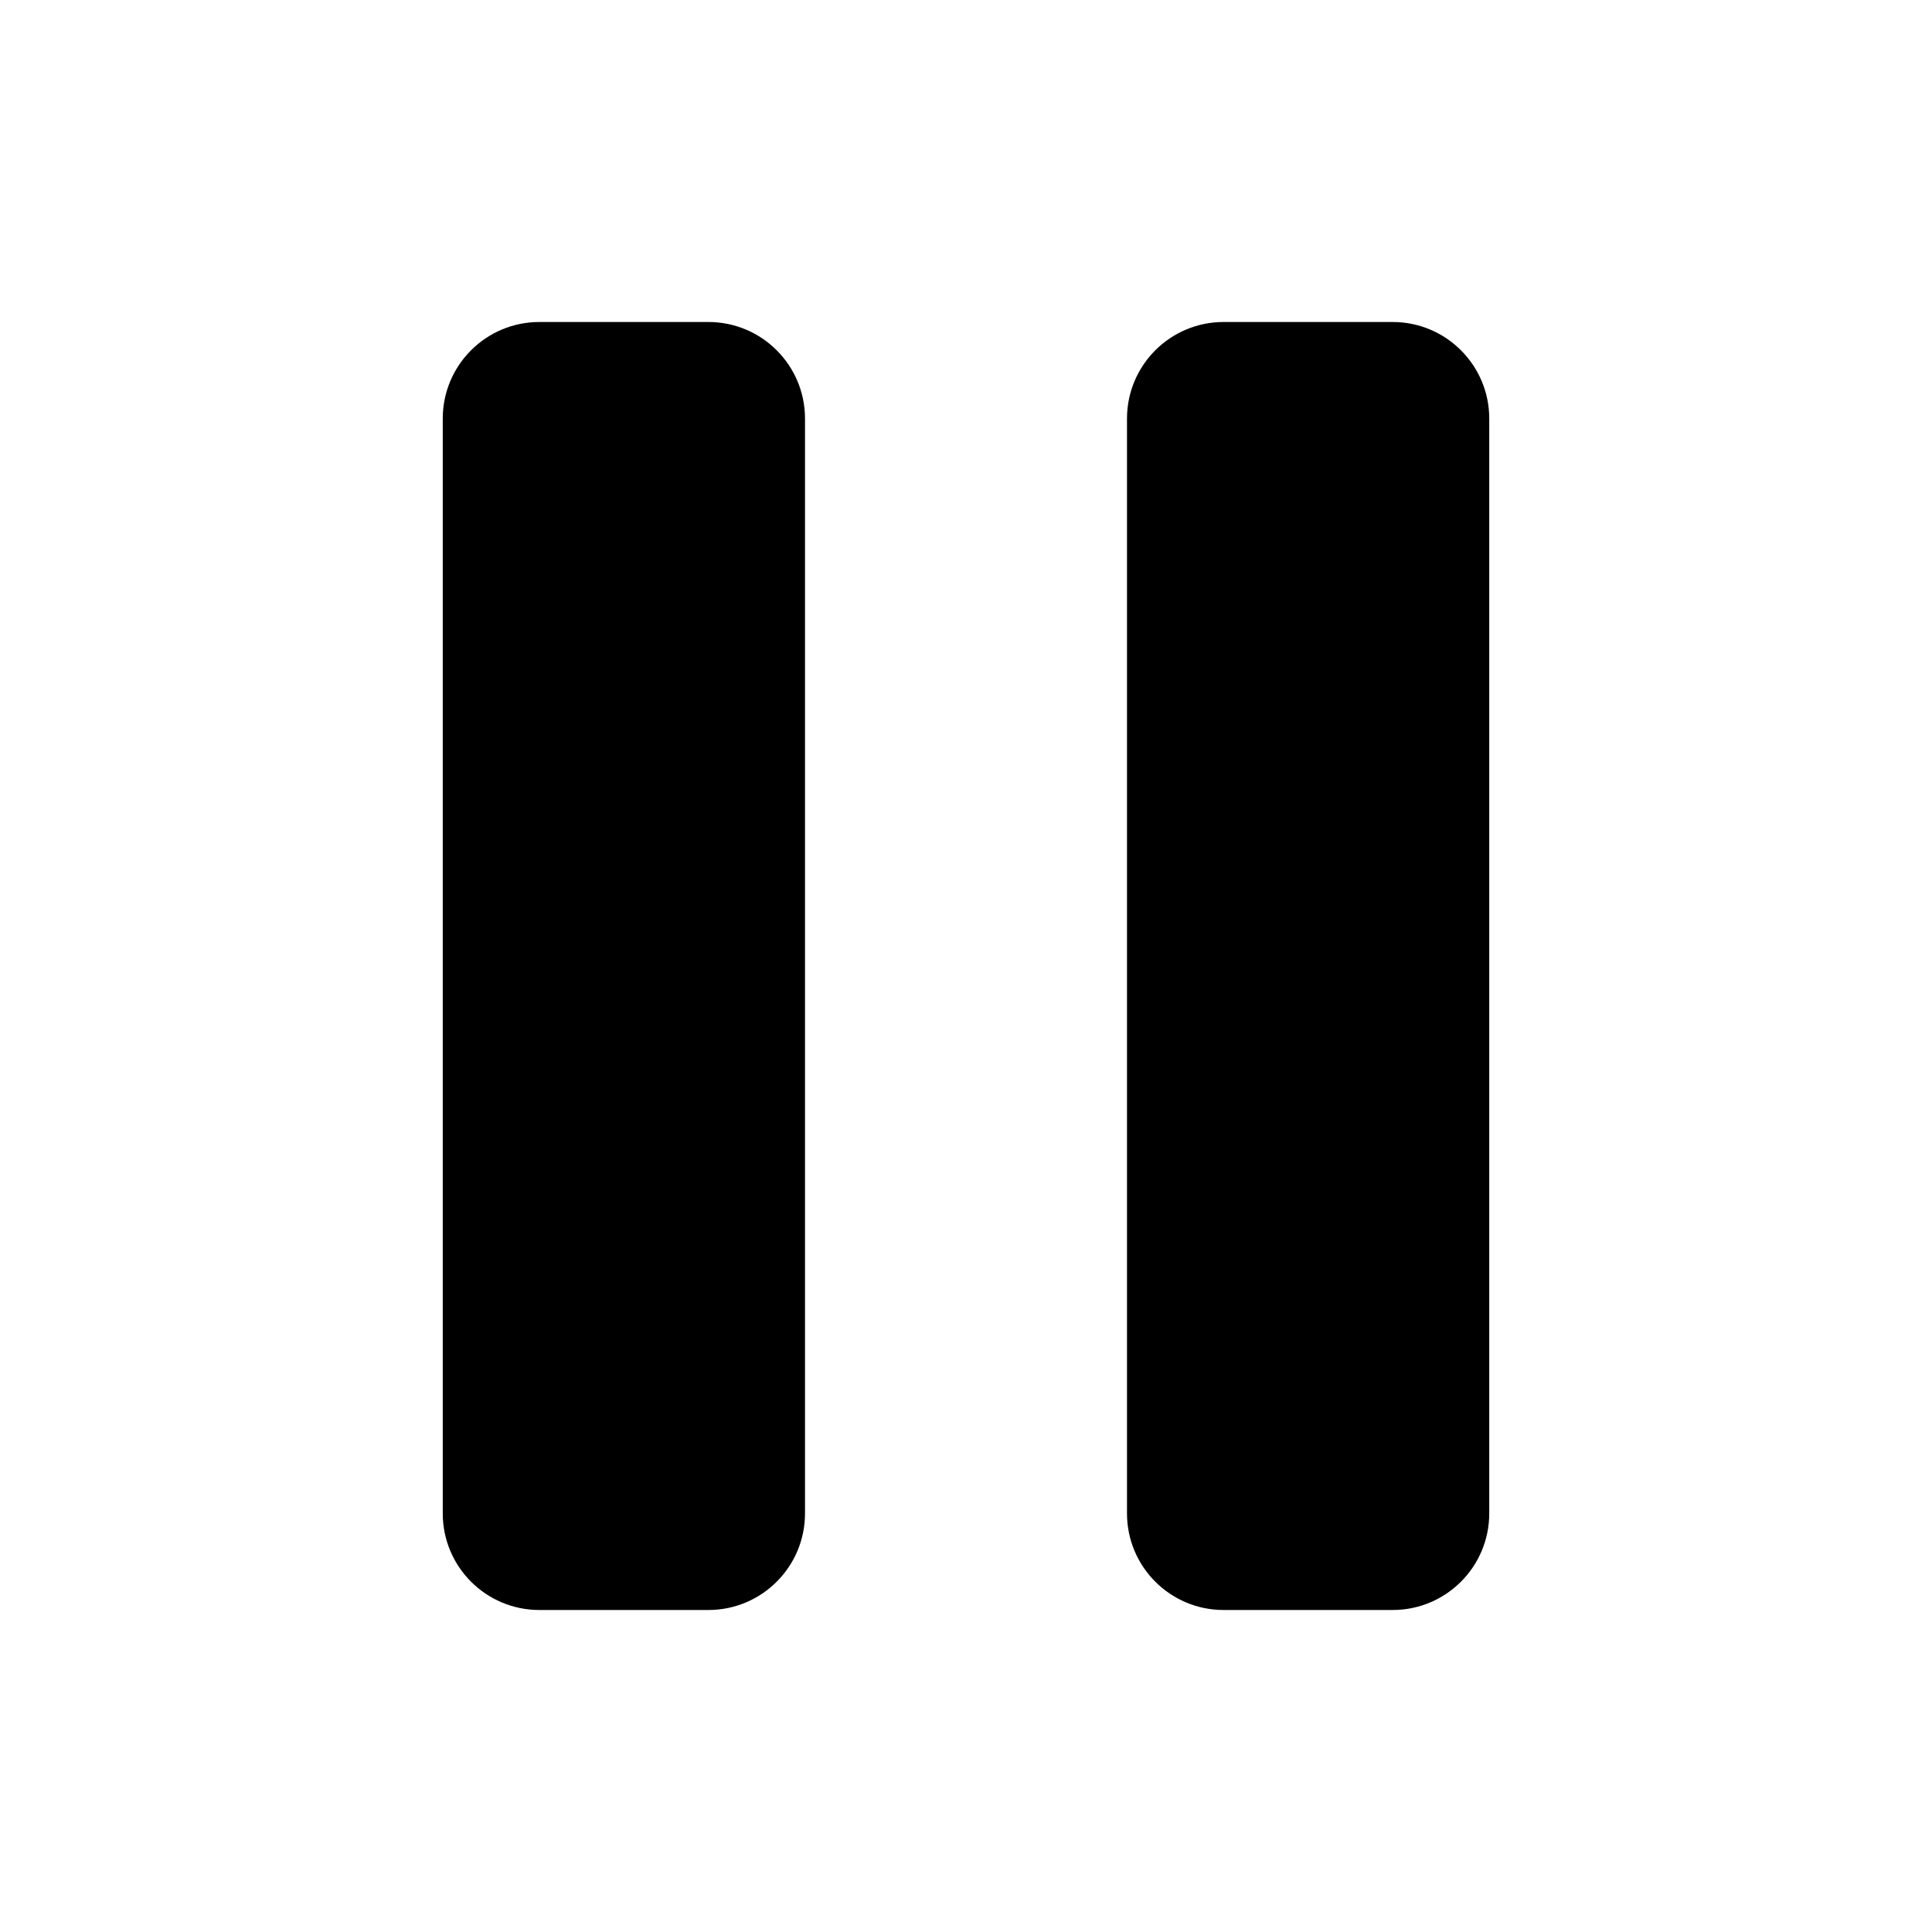
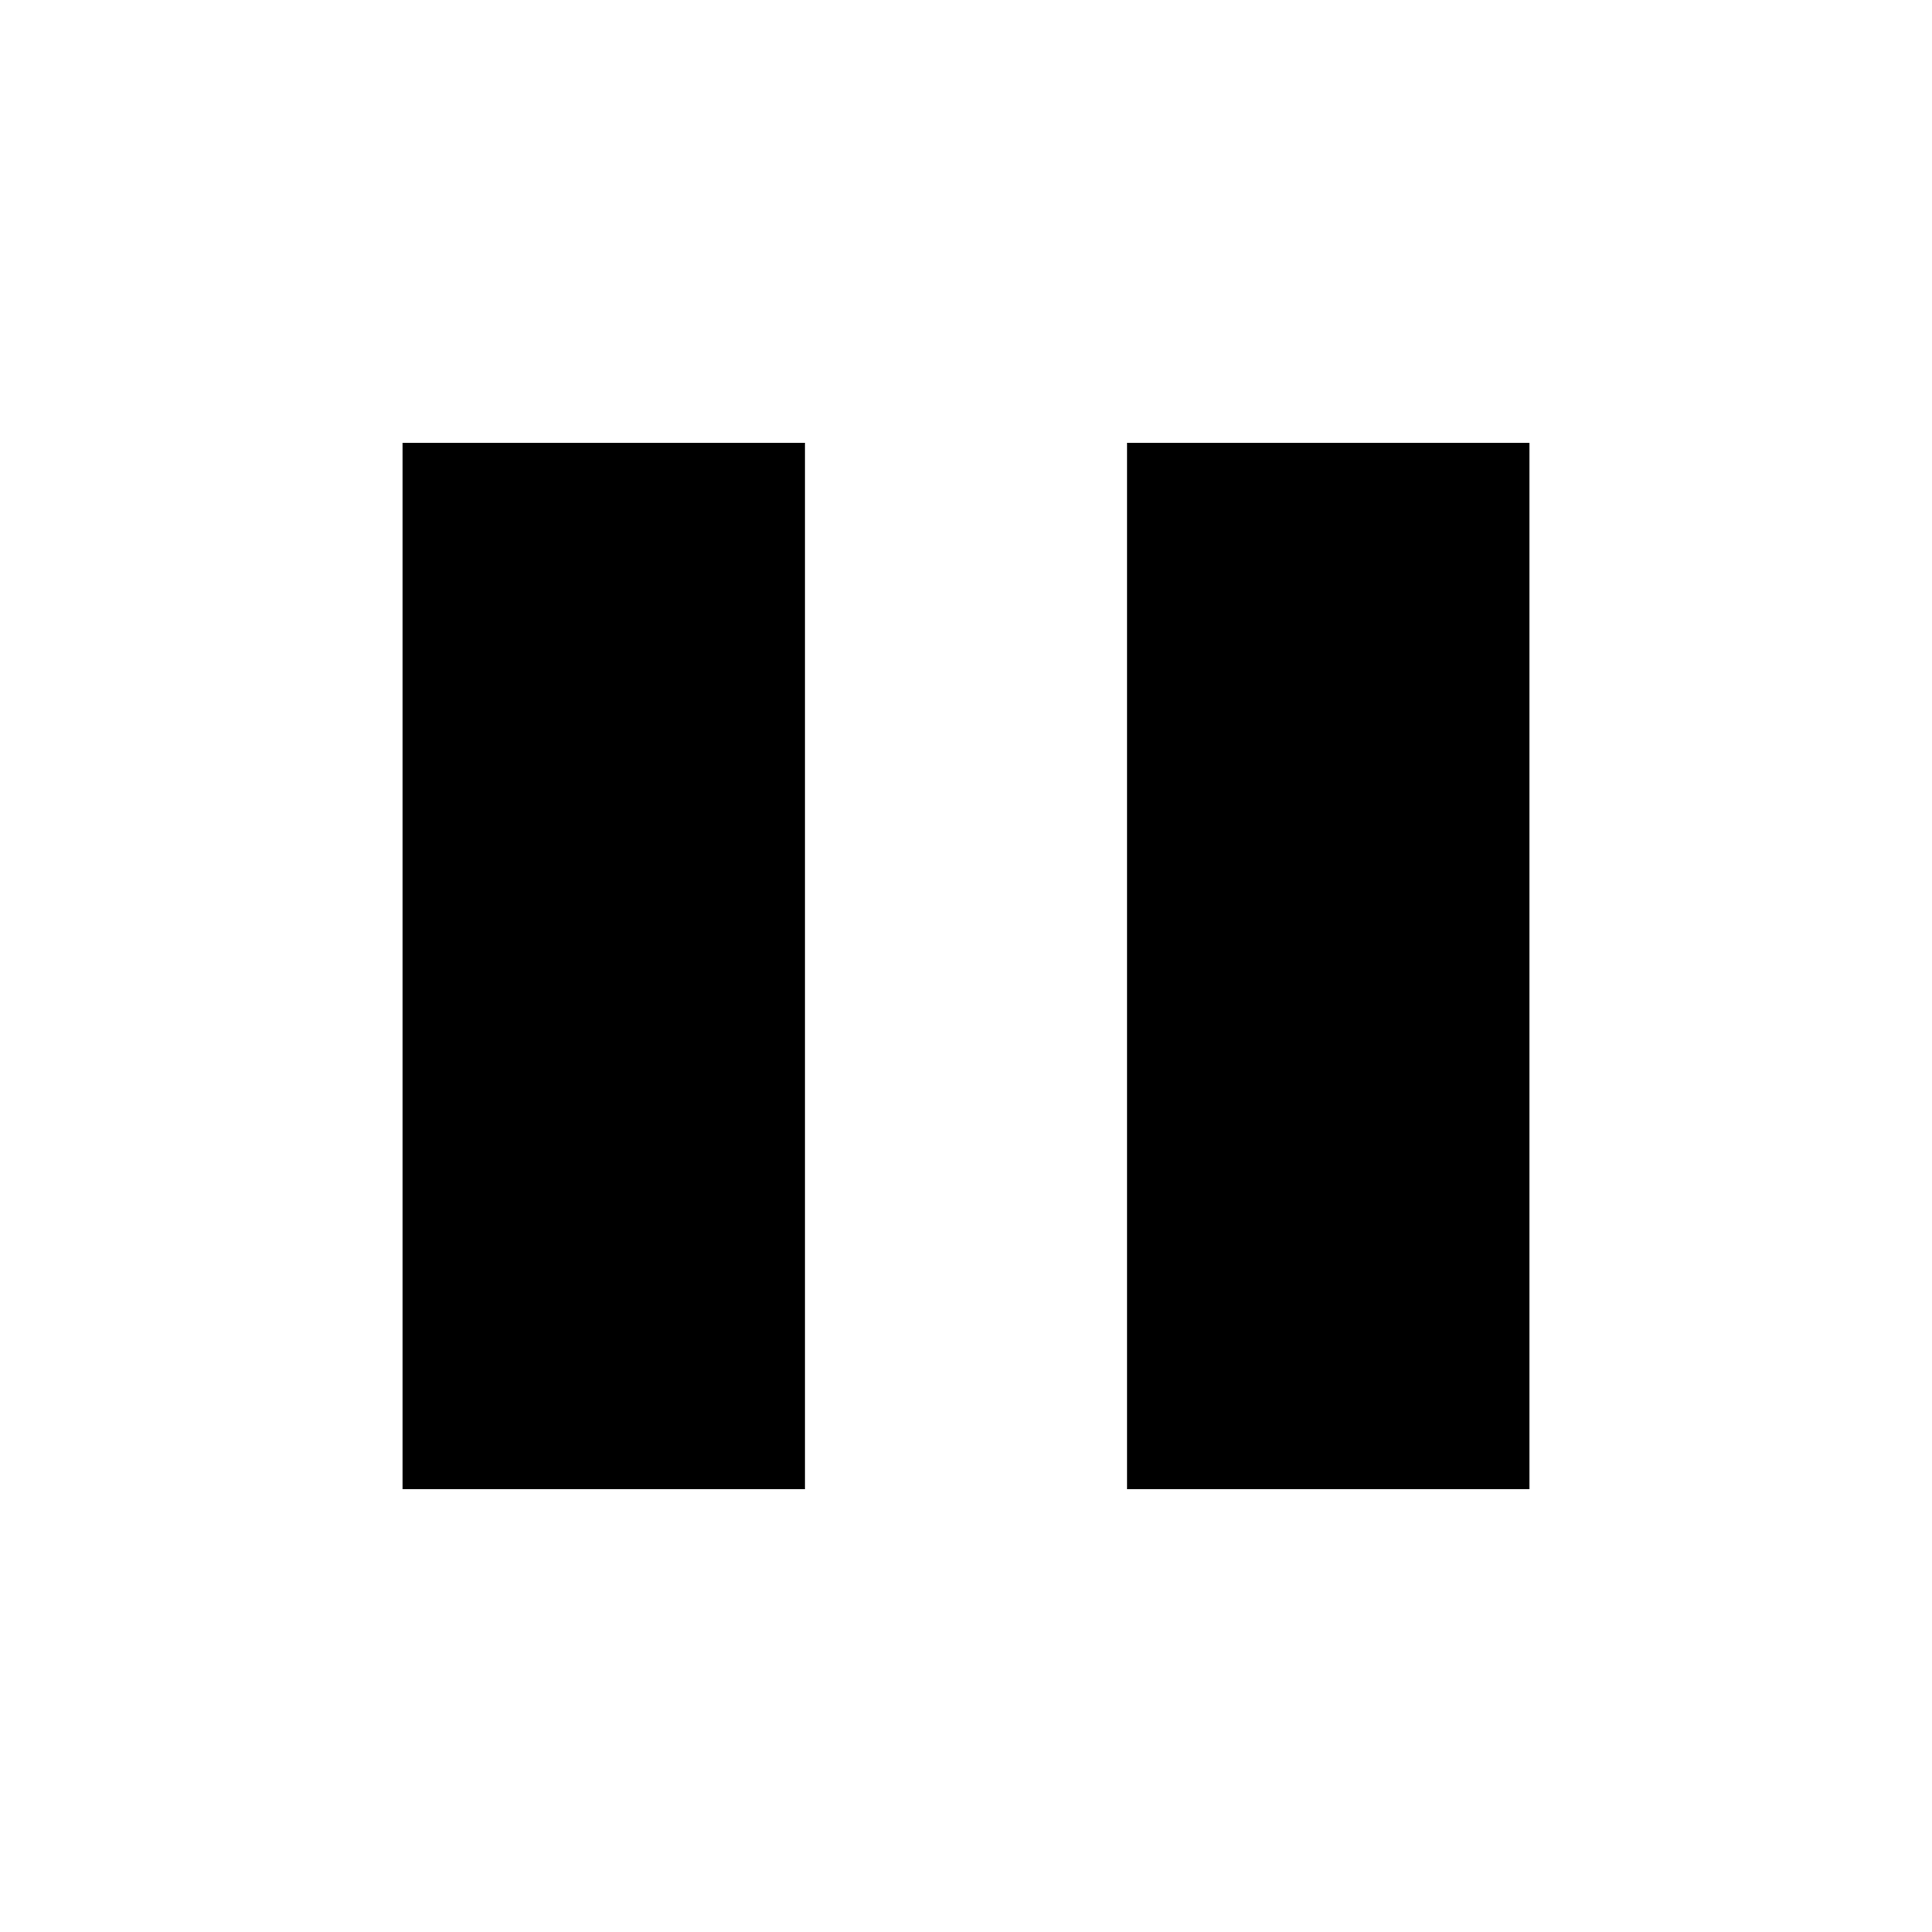
- <svg xmlns="http://www.w3.org/2000/svg" viewBox="0 0 24 24" fill="currentColor">
-   <rect x="5.5" y="4" width="4.5" height="16" rx="1.2" />
-   <rect x="14" y="4" width="4.5" height="16" rx="1.2" />
+ <svg xmlns="http://www.w3.org/2000/svg" height="24" viewBox="0 0 24 24" width="24">
+   <g fill="none" stroke="#000" stroke-width="5">
+     <path d="m7.5 5.5v13" />
+     <path d="m16.5 5.5v13" />
+   </g>
</svg>
